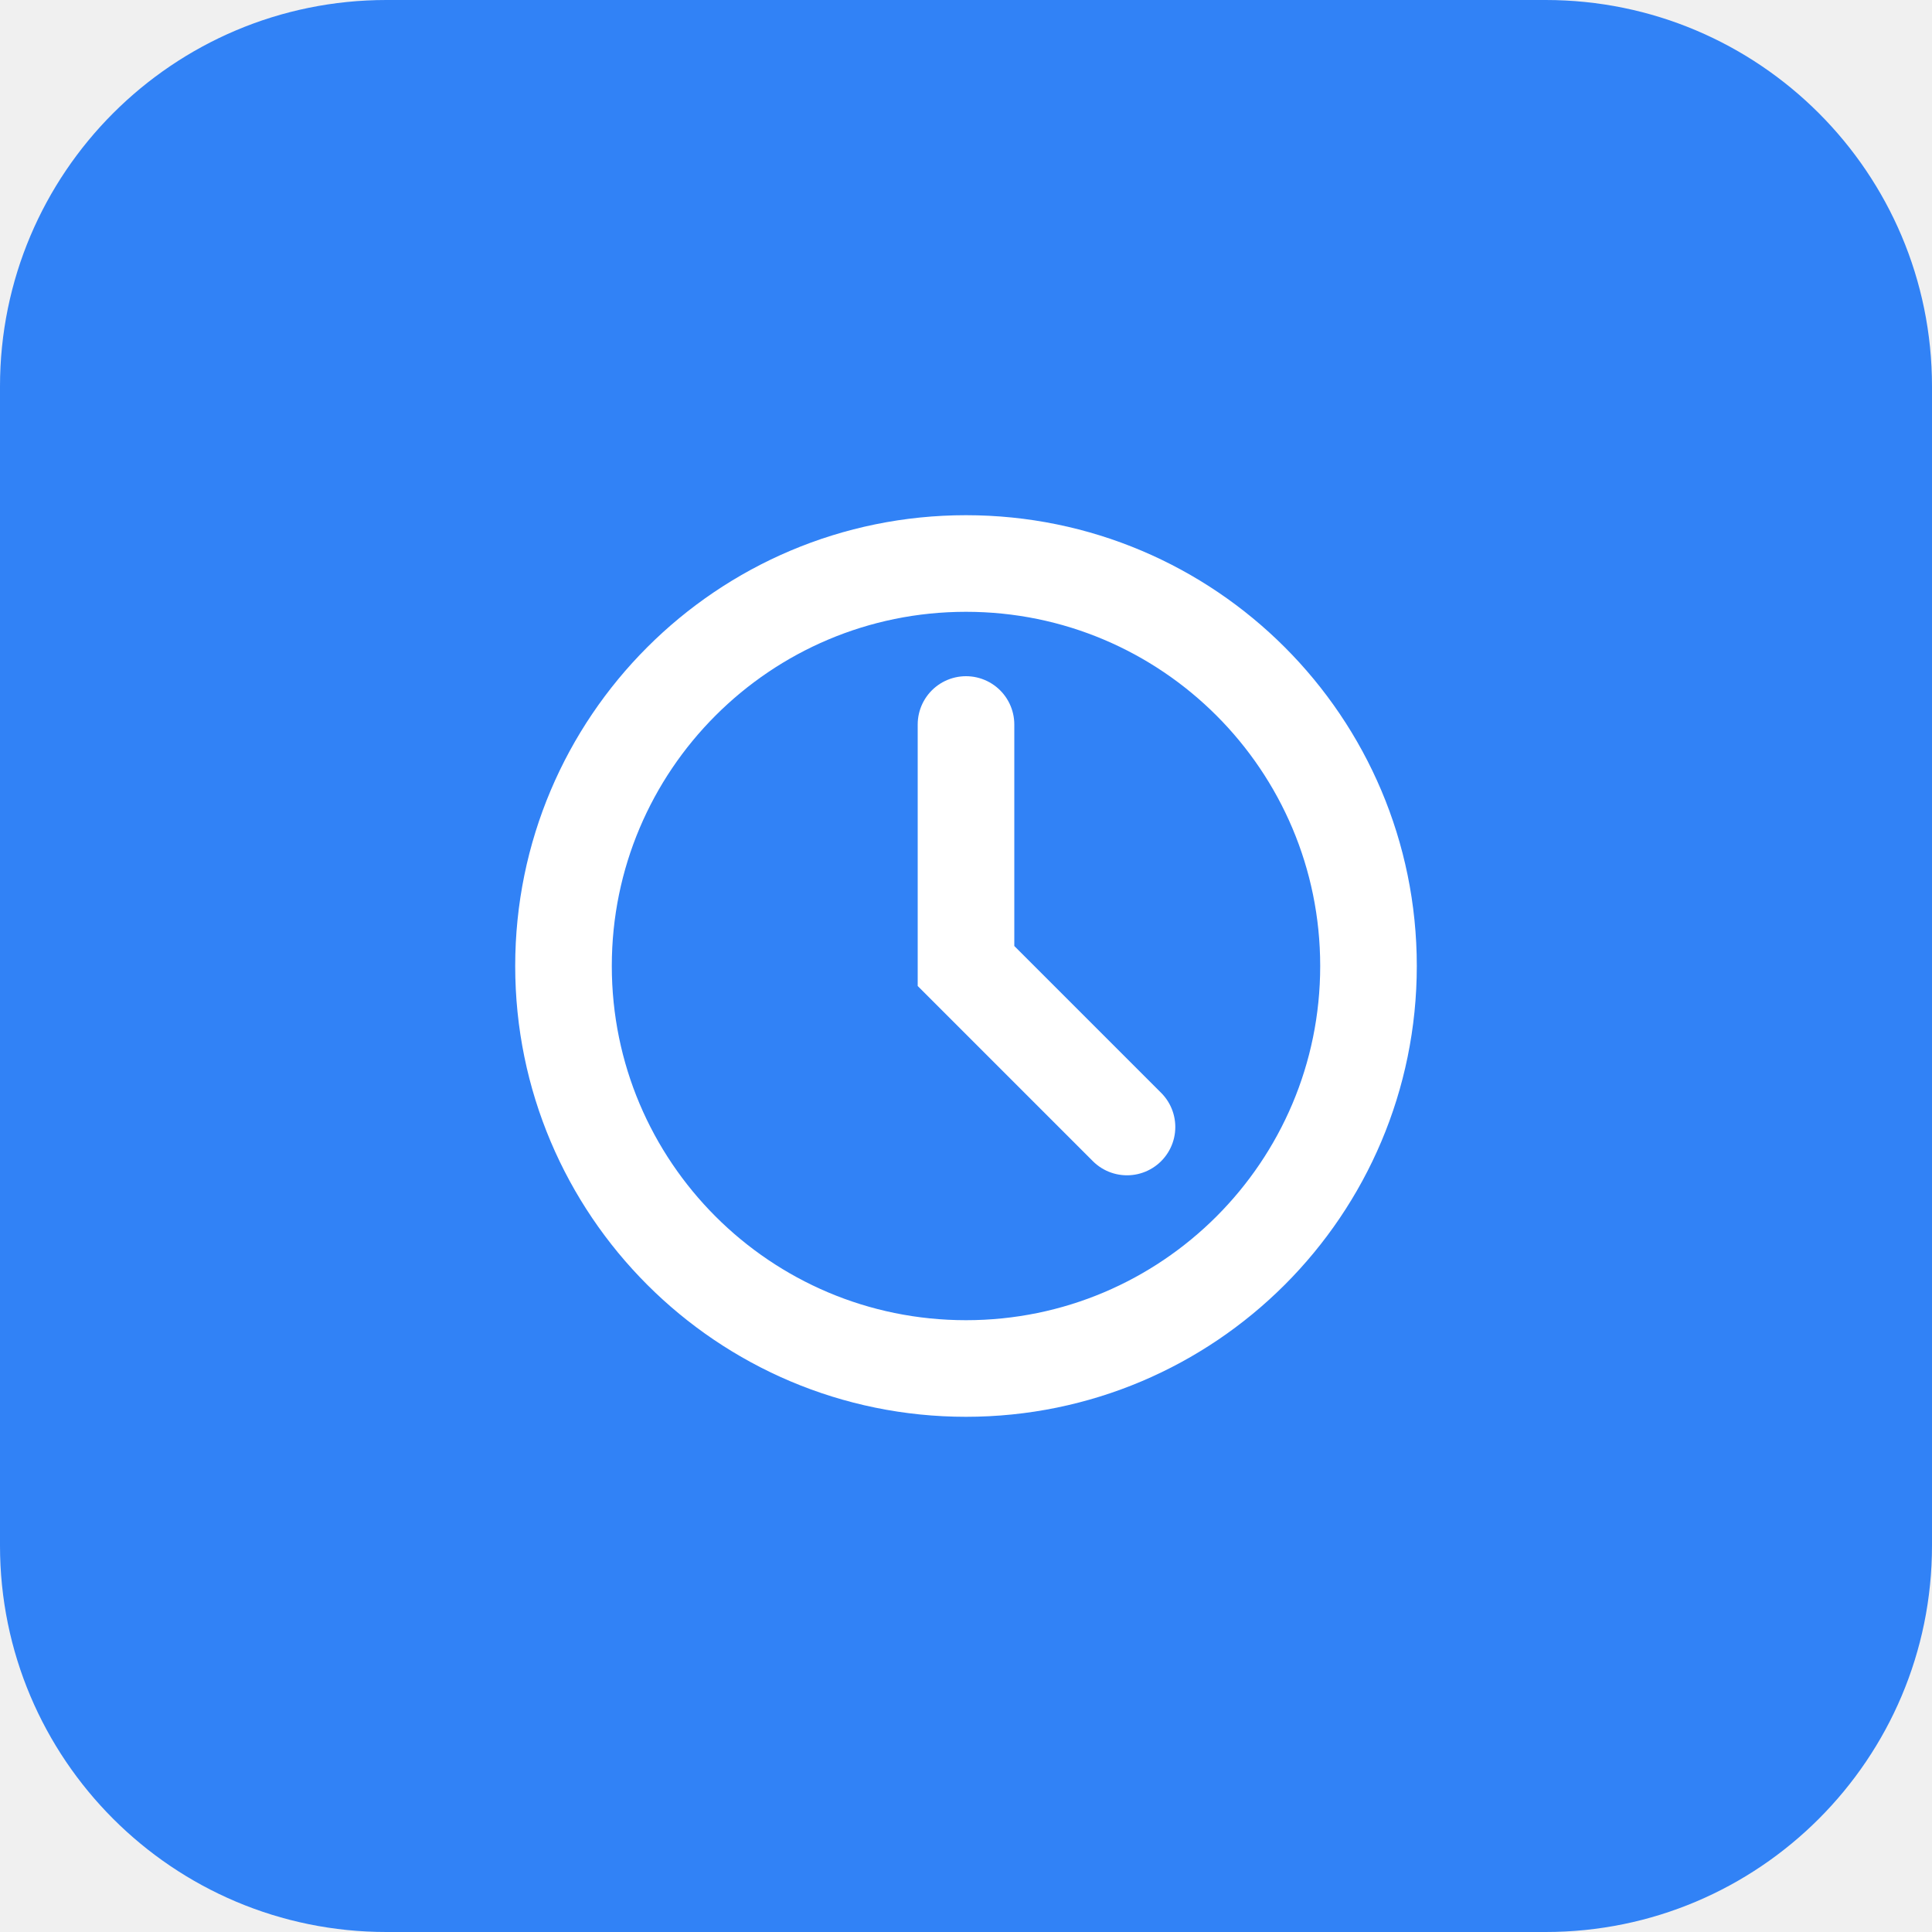
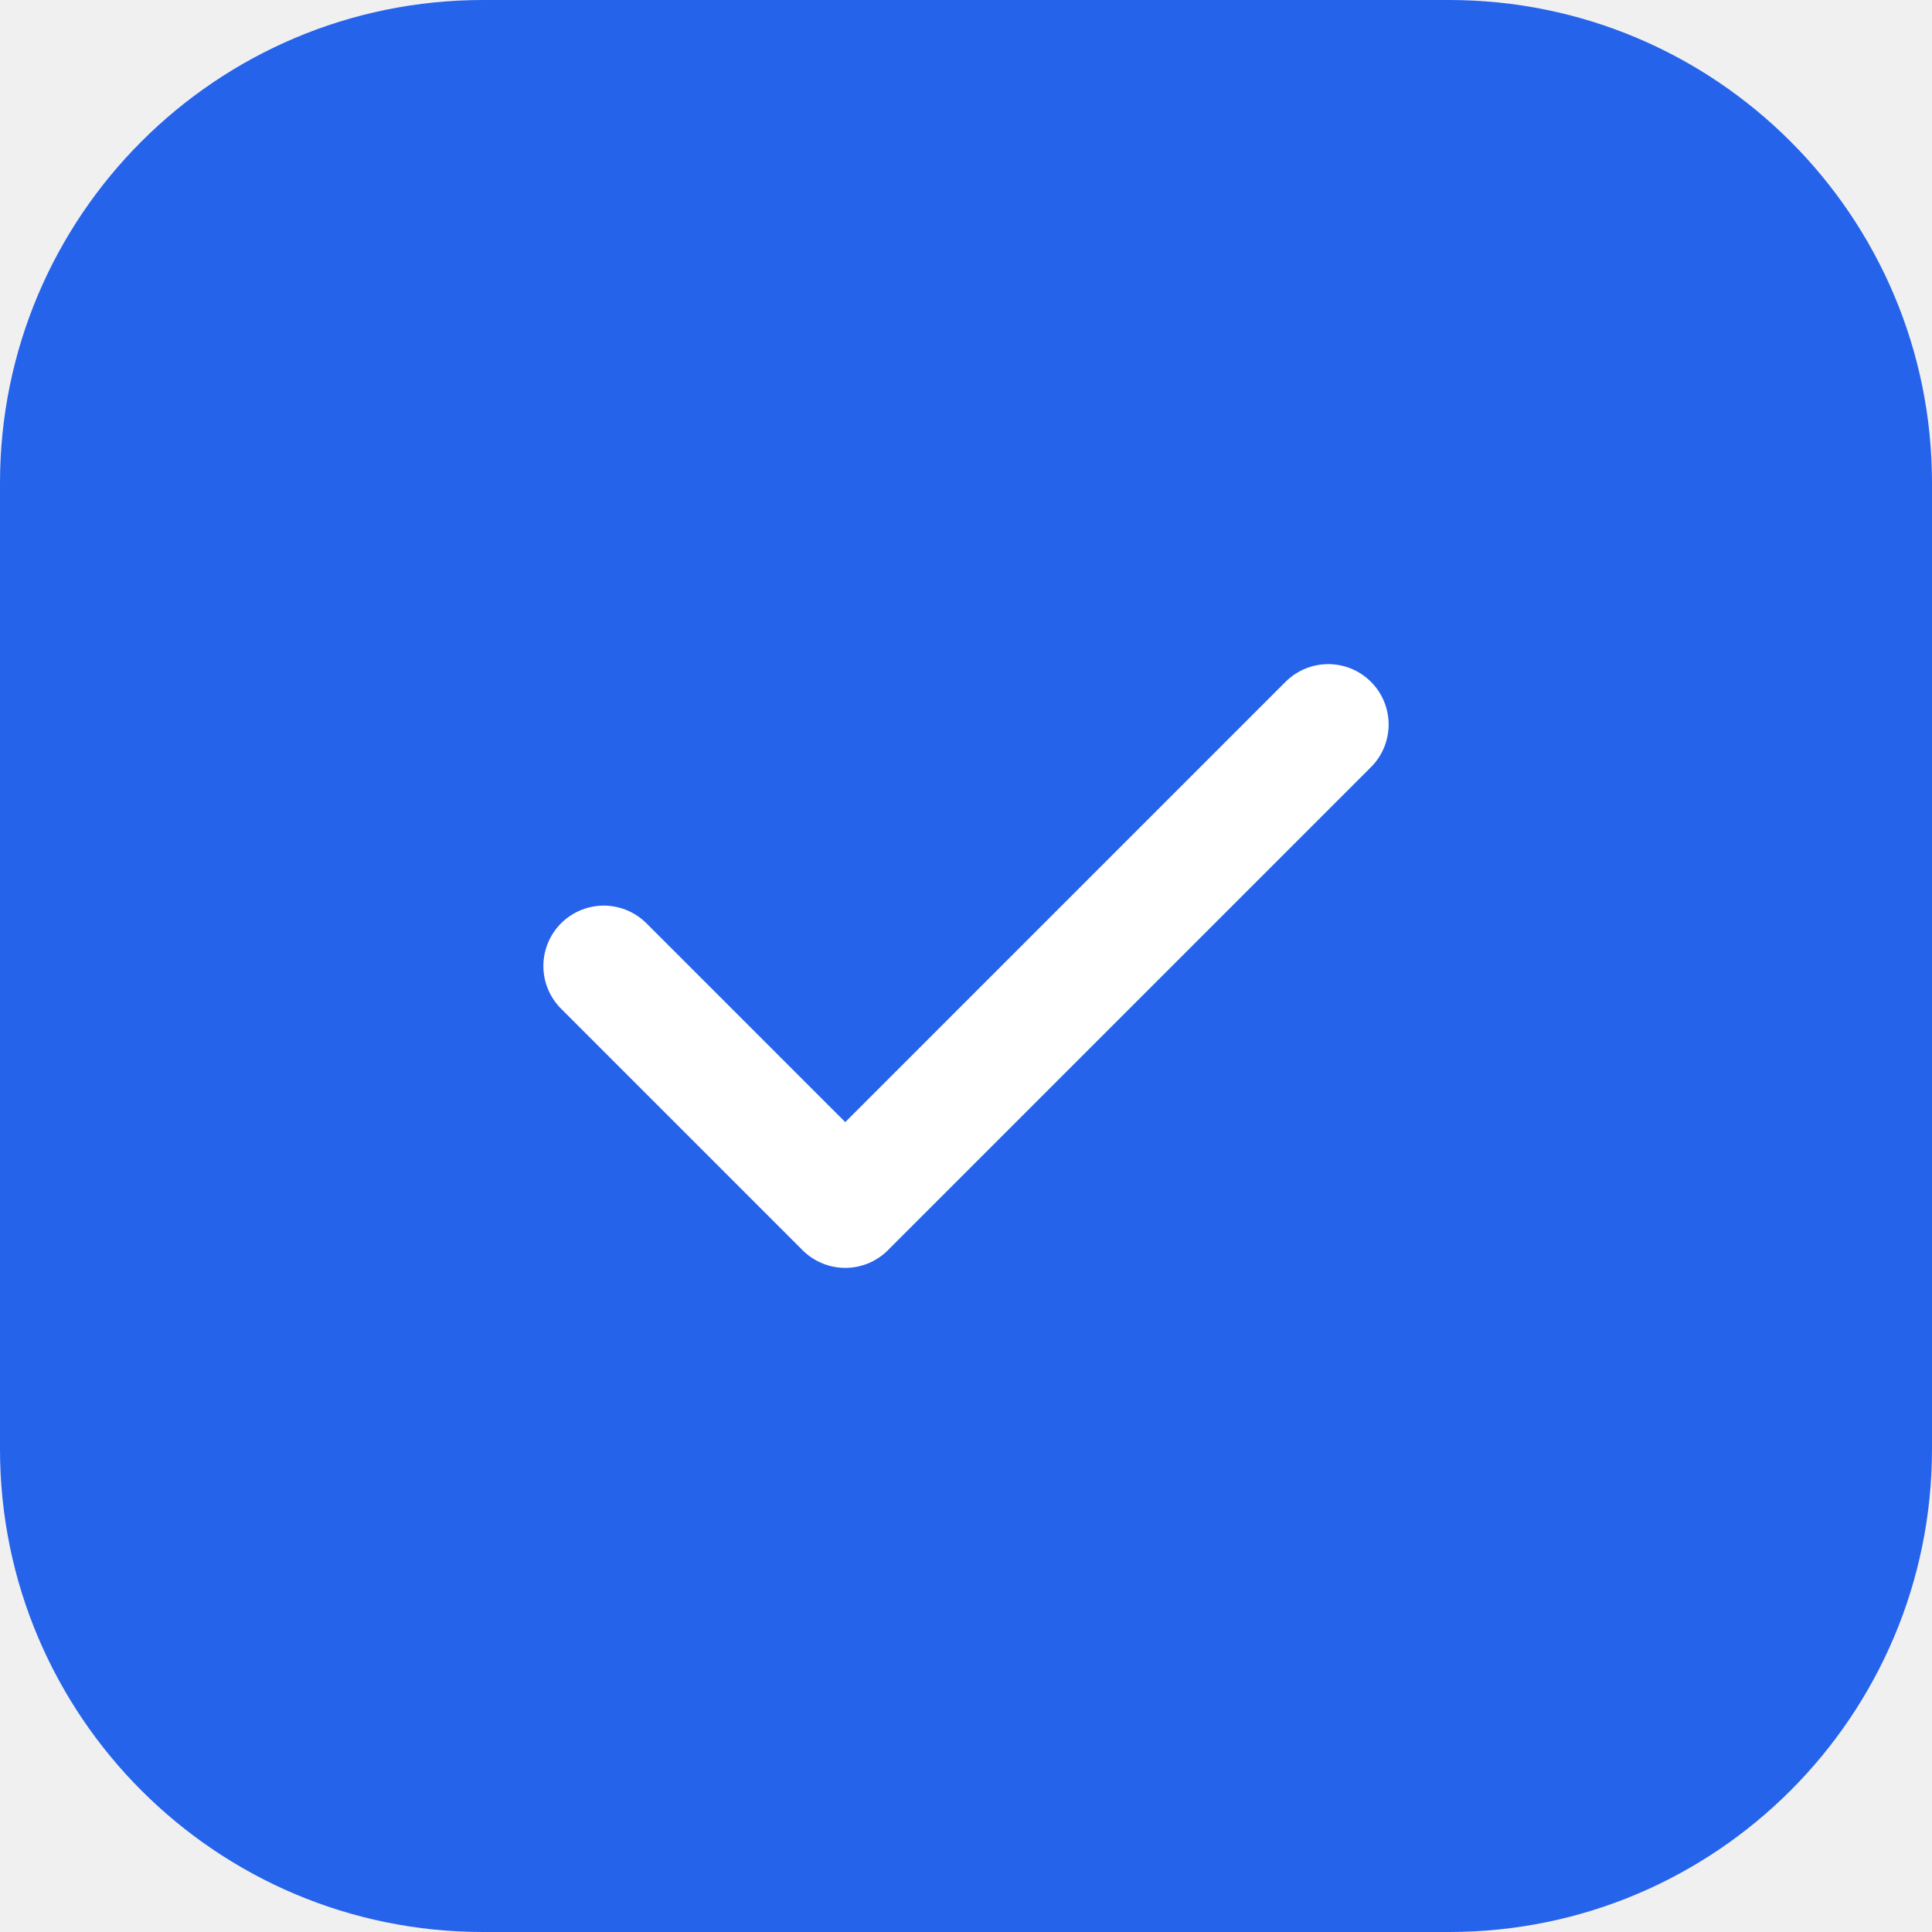
- <svg xmlns="http://www.w3.org/2000/svg" width="120" height="120" viewBox="0 0 120 120" fill="none">
-   <rect width="120" height="120" rx="24" fill="#3182F6" />
-   <path d="M35 60C35 46.193 46.193 35 60 35C73.807 35 85 46.193 85 60C85 73.807 73.807 85 60 85C46.193 85 35 73.807 35 60Z" stroke="white" stroke-width="6" />
-   <path d="M60 45V60L70 70" stroke="white" stroke-width="6" stroke-linecap="round" />
+ <svg xmlns="http://www.w3.org/2000/svg" width="32" height="32" viewBox="0 0 32 32" fill="none">
+   <rect width="32" height="32" rx="8" fill="#2563EB" />
+   <path d="M10 16L14 20L22 12" stroke="white" stroke-width="2" stroke-linecap="round" stroke-linejoin="round" />
</svg>
